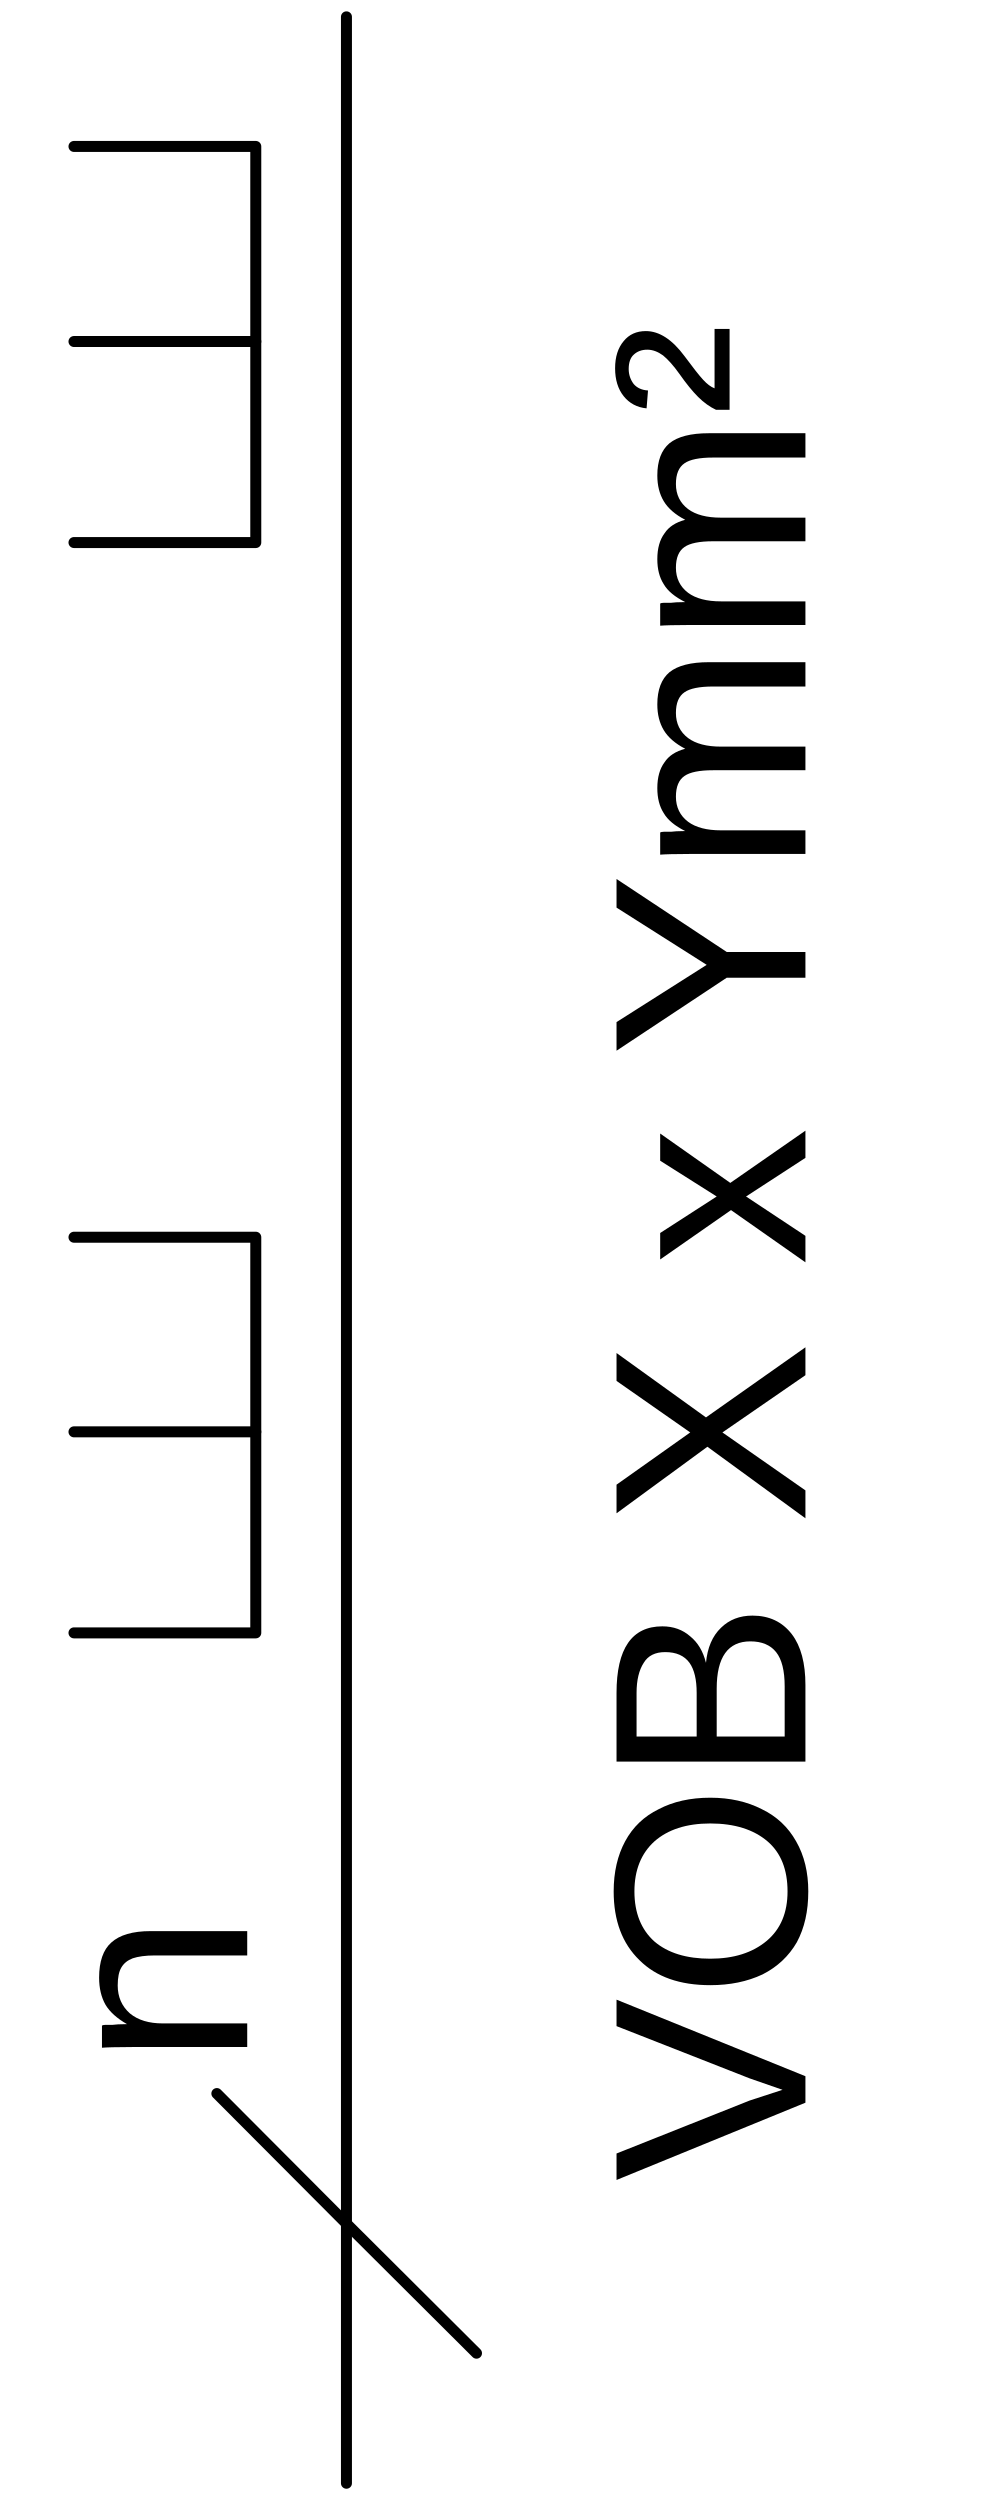
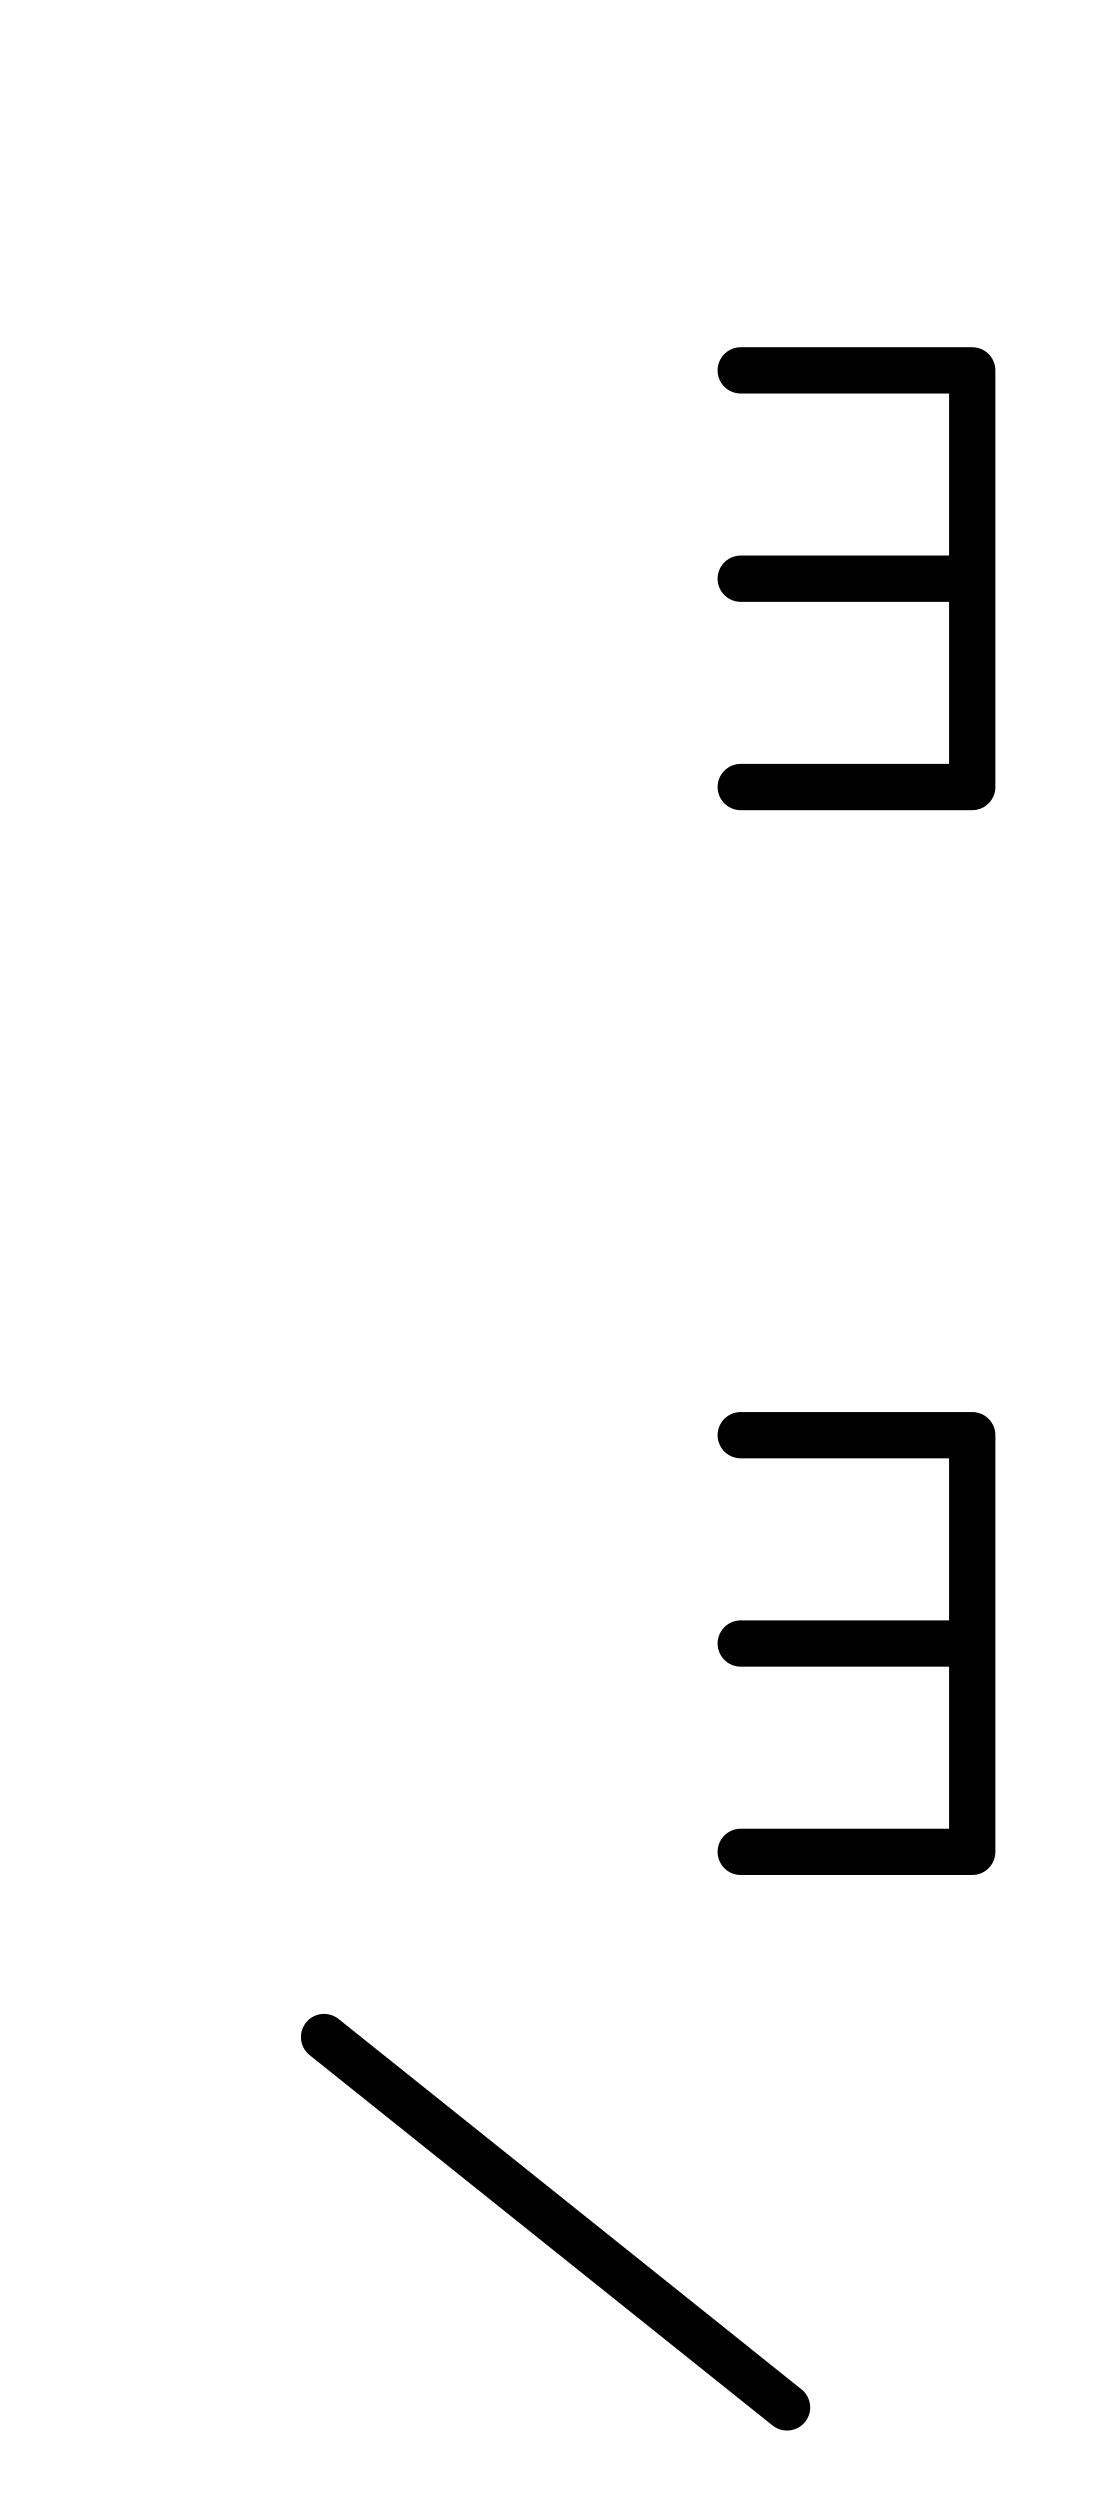
- <svg xmlns="http://www.w3.org/2000/svg" width="0.299in" height="0.758in" viewBox="0 0 21.535 54.578" xml:space="preserve" color-interpolation-filters="sRGB" class="st4">
-   <style type="text/css">
- 	
- 		.st1 {fill:none;stroke:none;stroke-linecap:round;stroke-linejoin:round;stroke-width:0.72}
- 		.st2 {fill:#000000;font-family:Arial;font-size:0.5em}
- 		.st3 {stroke:#000000;stroke-linecap:round;stroke-linejoin:round;stroke-width:0.24}
- 		.st4 {fill:none;fill-rule:evenodd;font-size:12px;overflow:visible;stroke-linecap:square;stroke-miterlimit:3}
- 	
- 	</style>
-   <g>
-     <g id="1" transform="translate(0.198234,-0.36)">
-       <g id="2">
-         <g id="3" transform="translate(-33.6019,54.5783) rotate(-90)">
-           <rect x="0" y="43.807" width="53.858" height="10.772" class="st1" />
-           <text x="6.59" y="50.99" class="st2">VOB X x Ymm²</text>
-         </g>
-         <g id="4" transform="translate(-48.909,49.4759) rotate(-90)">
-           <rect x="0" y="50.043" width="11.339" height="4.535" class="st1" />
-           <text x="4" y="54.11" class="st2">n</text>
-         </g>
-       </g>
-       <g id="5" transform="translate(1.41732,-1.42109E-014)">
-         <path d="M3.97 31.62 L0 31.62" class="st3" />
-         <path d="M0 27.37 L3.97 27.37 L3.97 36.01 L0 36.01" class="st3" />
-         <path d="M3.97 7.81 L0 7.81" class="st3" />
-         <path d="M0 3.55 L3.97 3.55 L3.97 12.2 L0 12.2" class="st3" />
-         <path d="M3.12 46.07 L5.95 48.91 L8.79 51.74" class="st3" />
-         <path d="M5.95 0.72 L5.95 48.91 L5.95 54.58" class="st3" />
-       </g>
-     </g>
+ <svg xmlns="http://www.w3.org/2000/svg" viewBox="0 0 24 54" data-cadle-symbol="1">
+   <g fill="none" stroke="#000" stroke-width="1" stroke-linecap="round" stroke-linejoin="round">
+     <path d="M16 8h5v9h-5M16 12.5h5M16 31h5v9h-5M16 35.5h5" />
+     <path d="m7 44 10 8" />
  </g>
</svg>
